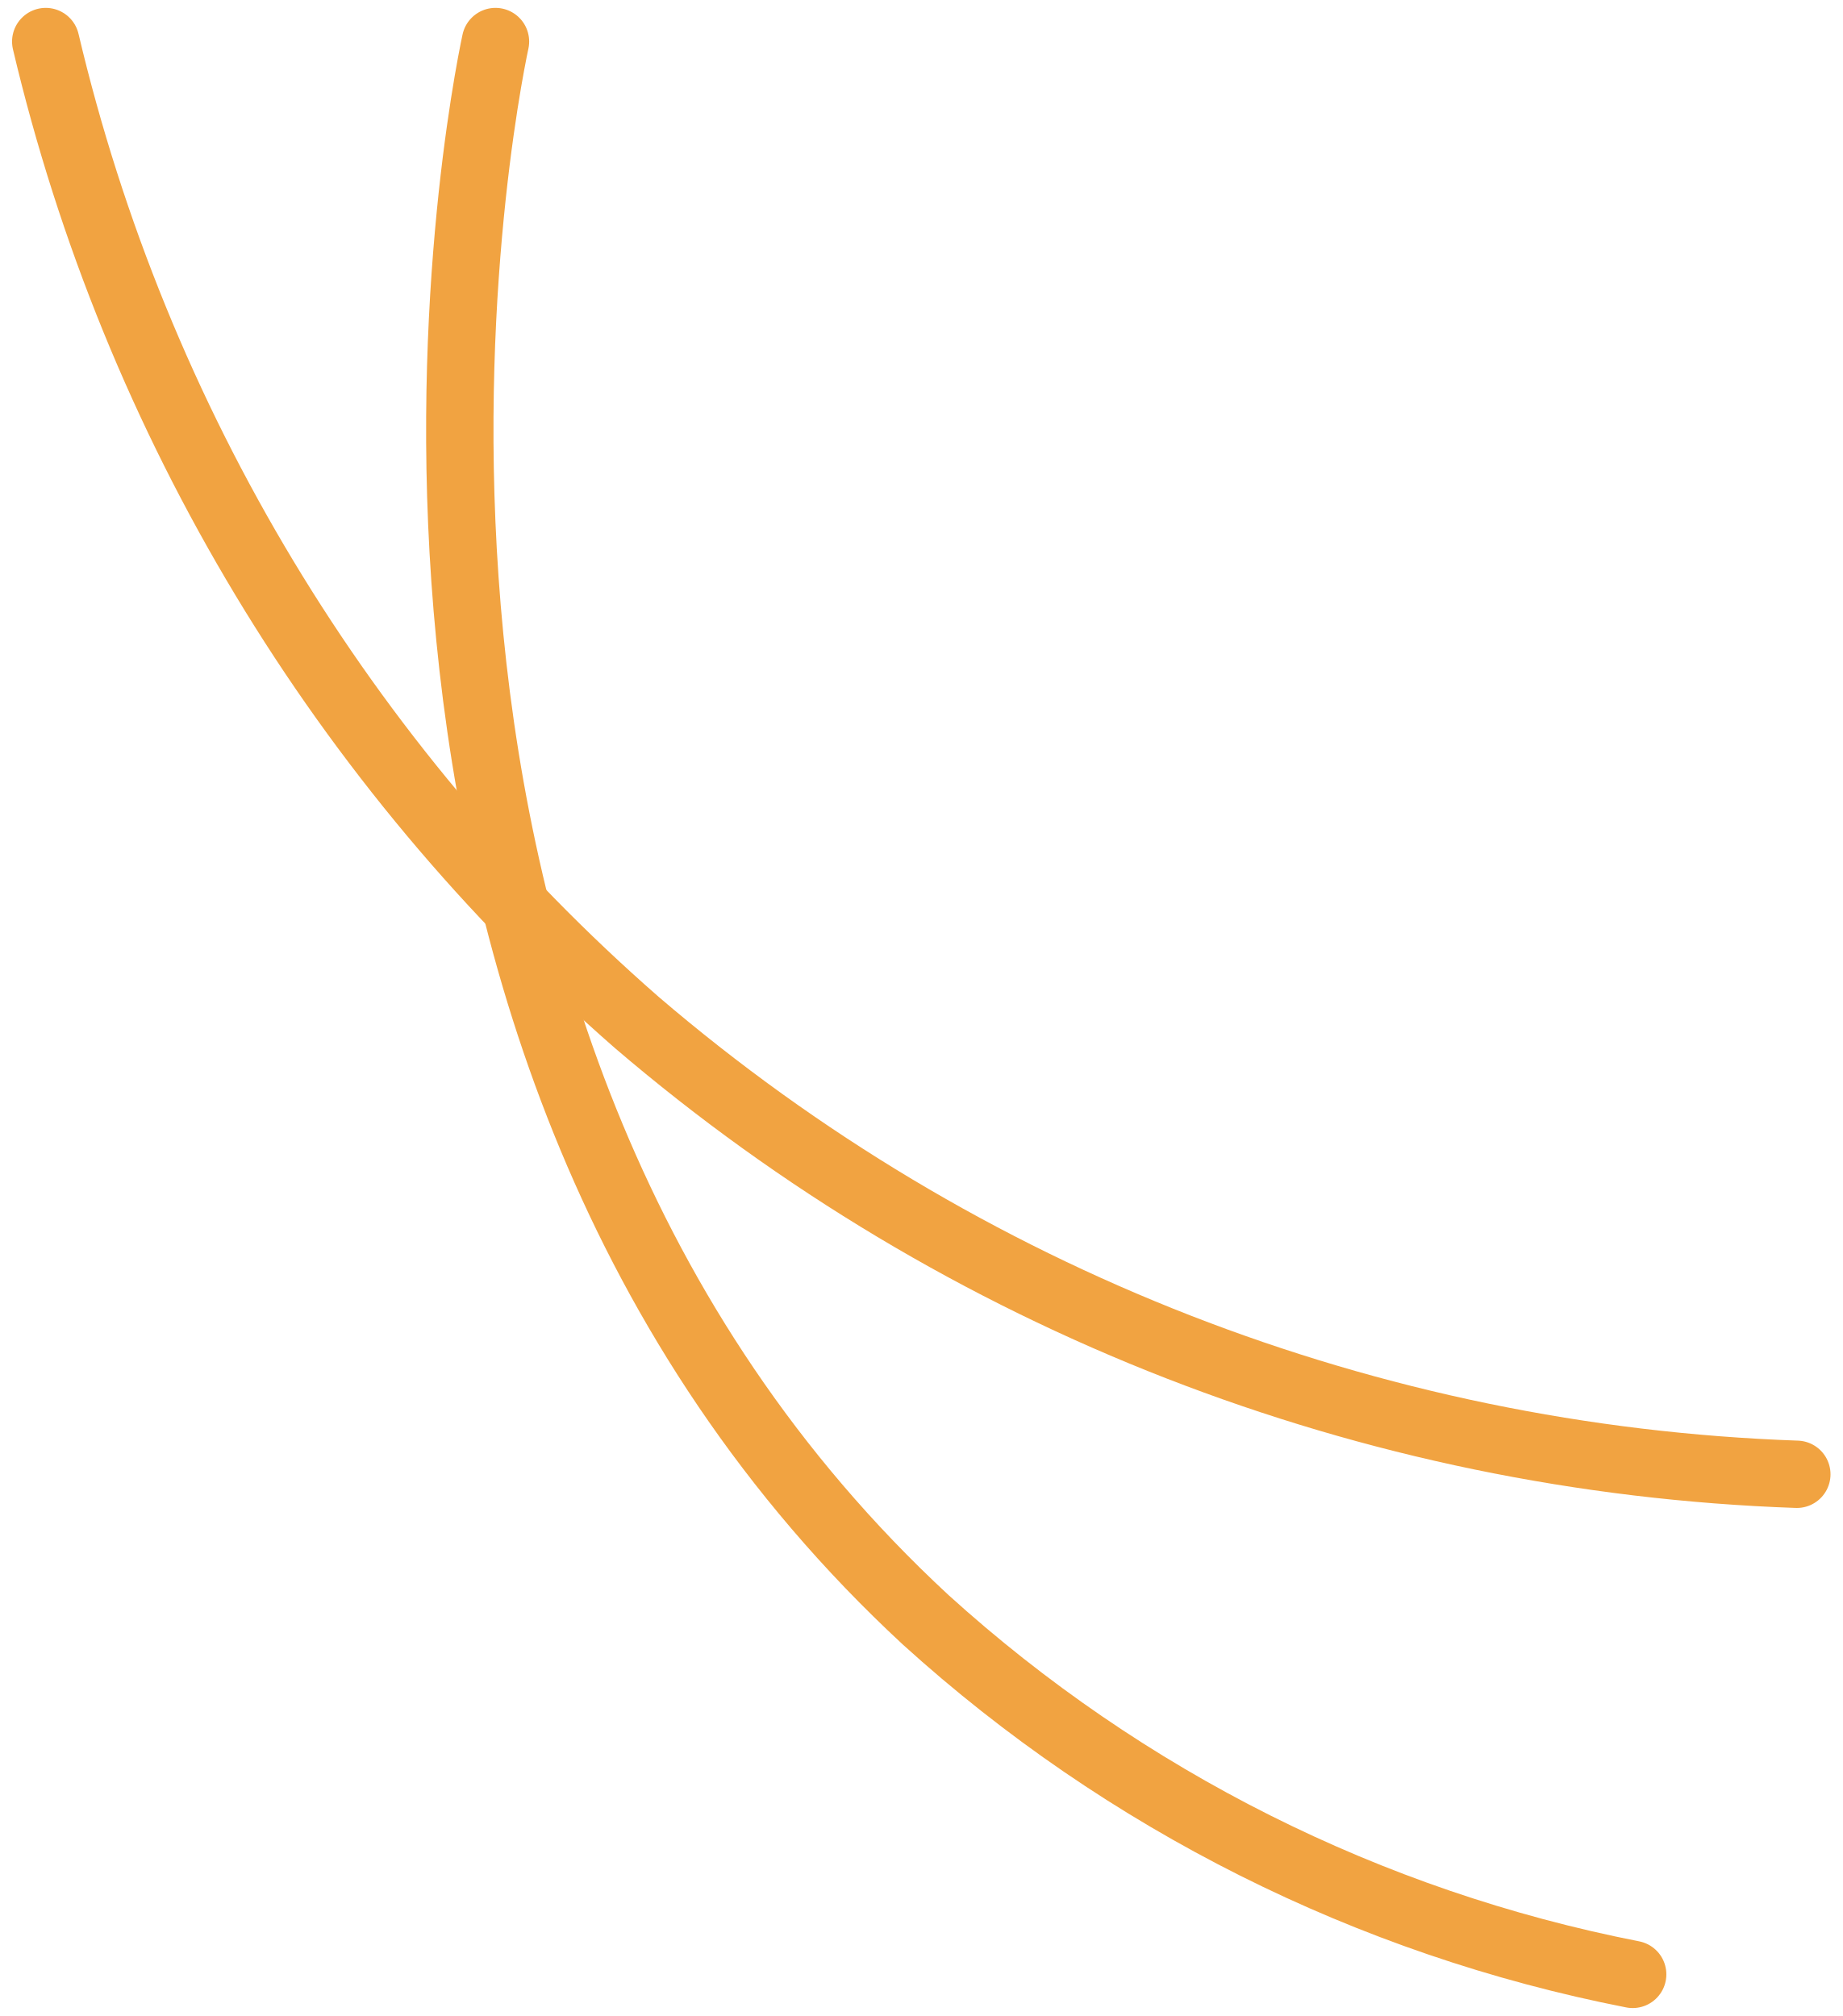
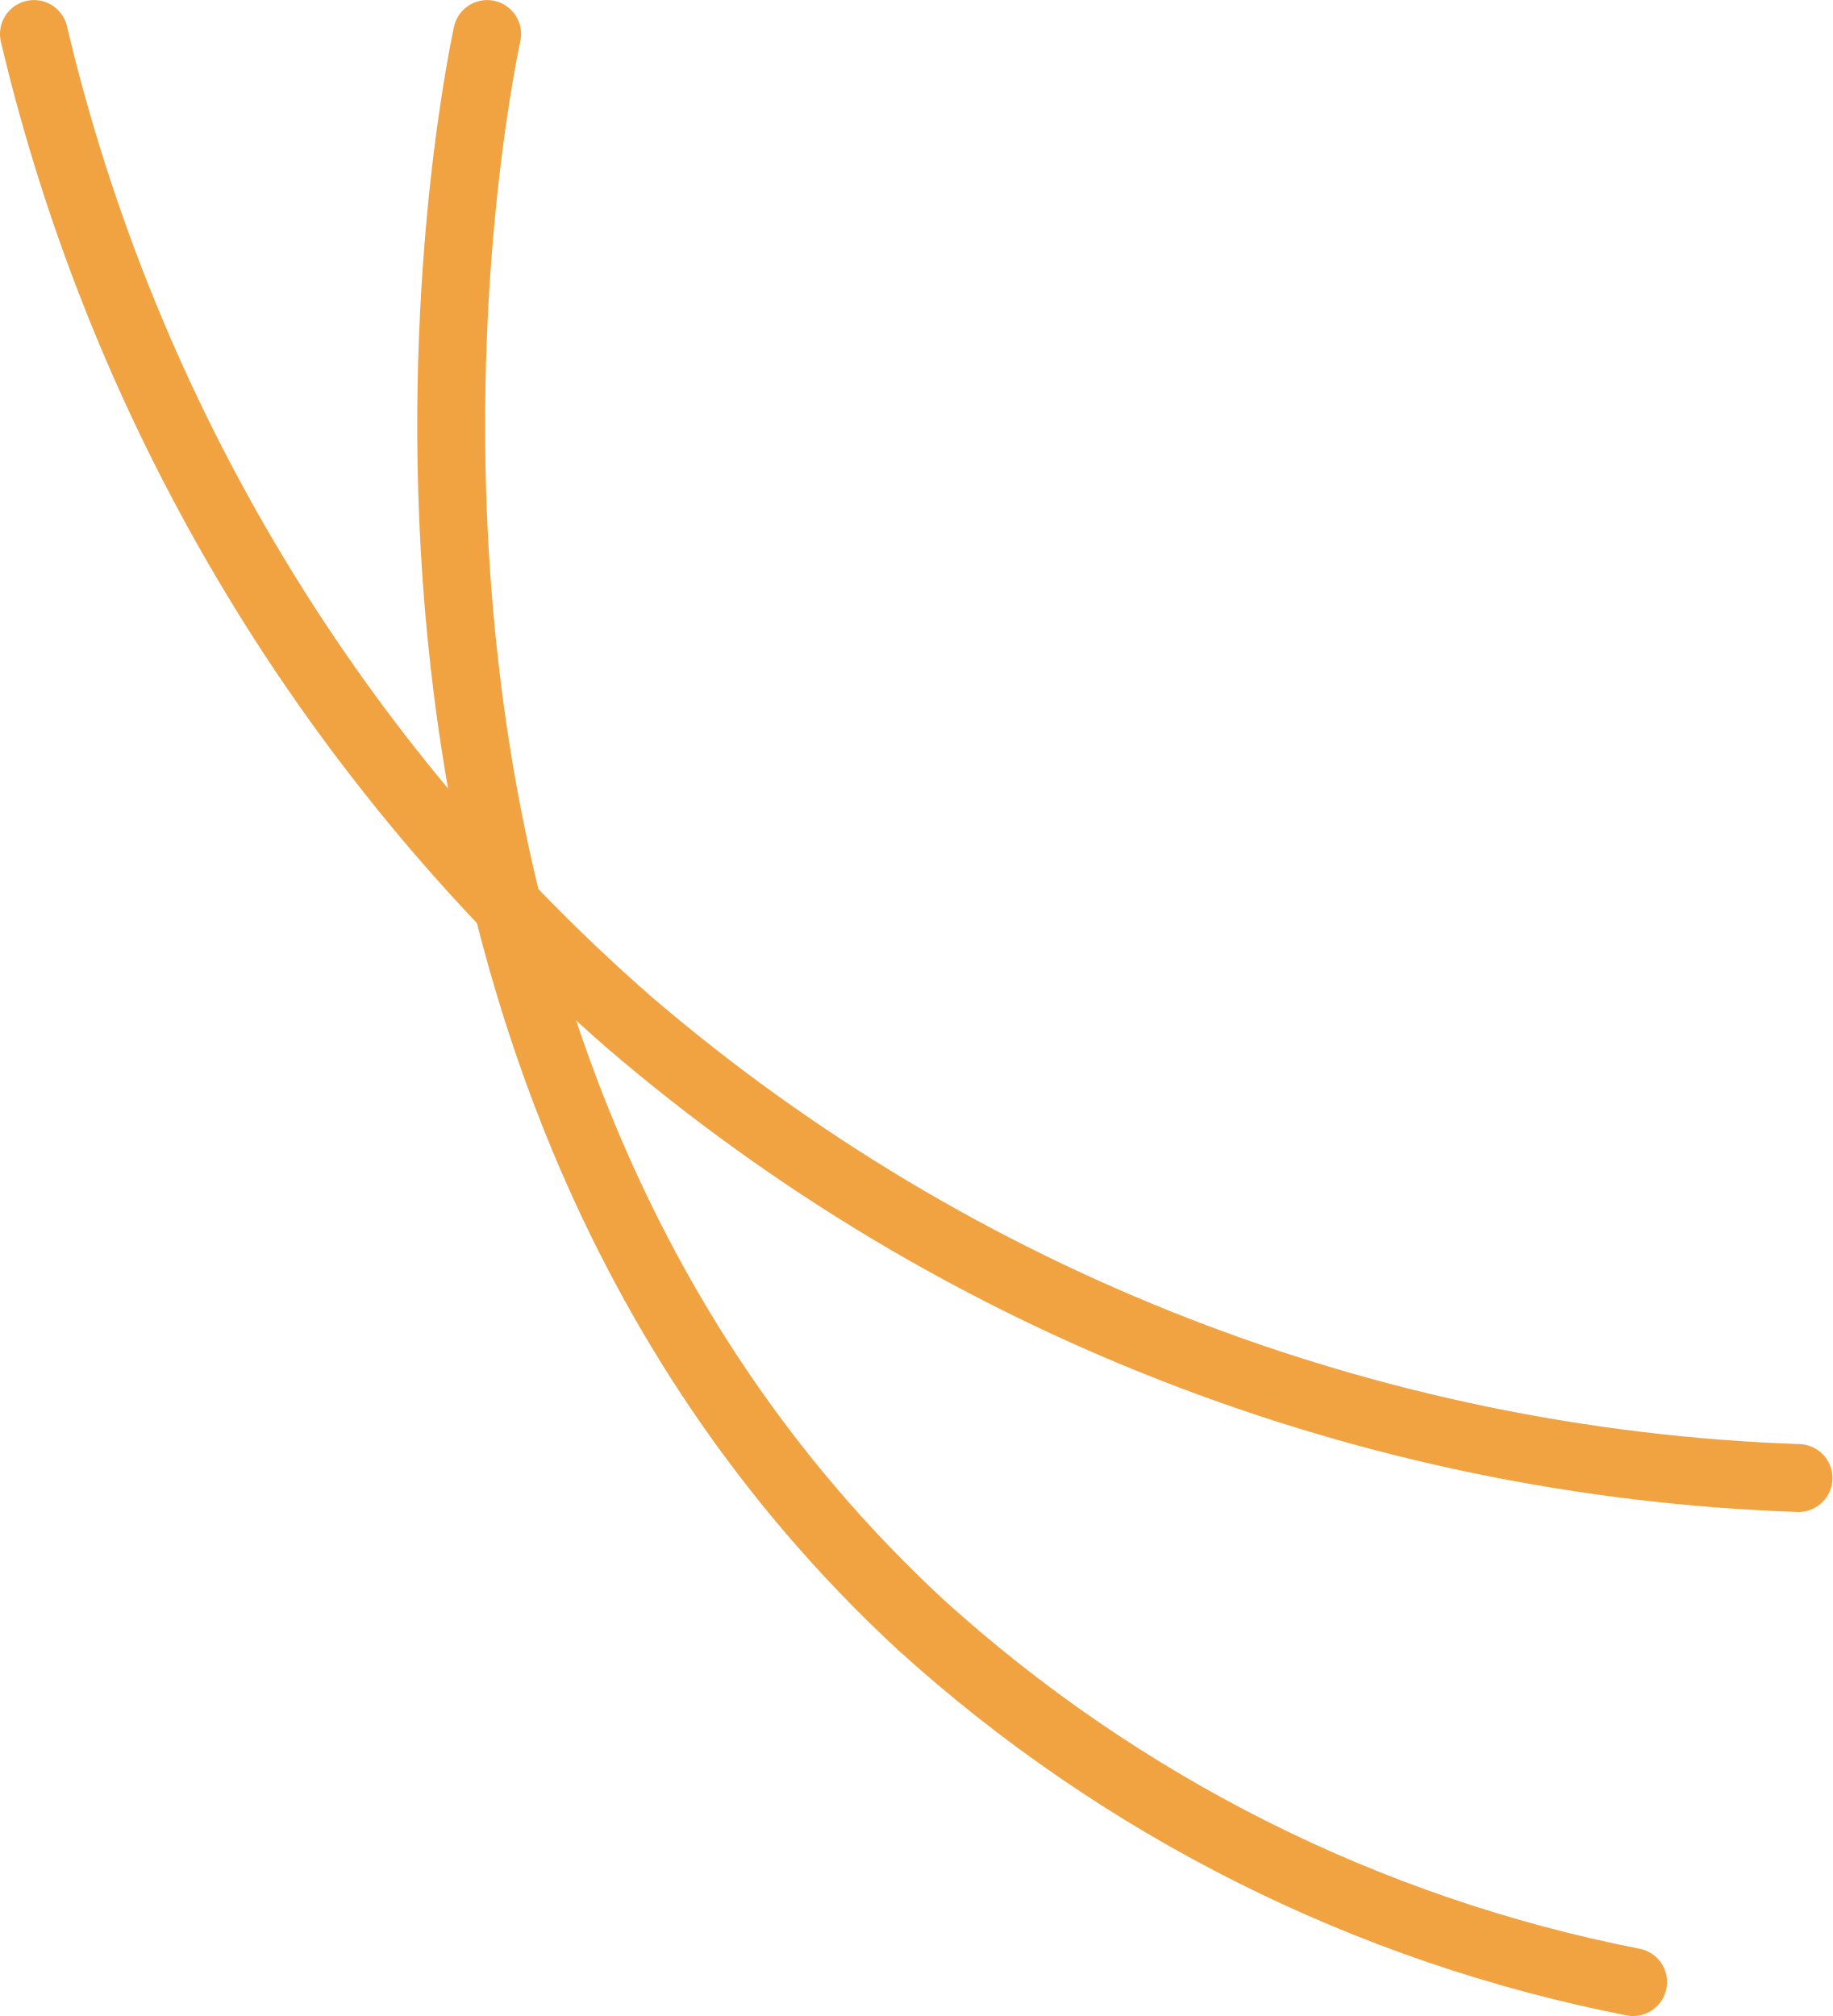
- <svg xmlns="http://www.w3.org/2000/svg" viewBox="0 0 27.355 29.936">
+ <svg xmlns="http://www.w3.org/2000/svg" viewBox="0 0 26.998 29.702">
  <defs>
    <style>.a{fill:none;stroke:#f1a341;stroke-linecap:round;stroke-miterlimit:10;}</style>
  </defs>
-   <path class="a" d="M26.676,21.892a27.969,27.969,0,0,1-17.223-6.71A27.838,27.838,0,0,1,.679.617" />
-   <path class="a" d="M7.356.617c-.209.978-2.936,14.801,6.387,23.436a21.881,21.881,0,0,0,10.496,5.265" />
+   <path class="a" d="M26.497,21.776a27.969,27.969,0,0,1-17.223-6.71A27.84,27.84,0,0,1,.5.501" />
+   <path class="a" d="M7.177.501c-.209.978-2.936,14.801,6.387,23.436a21.881,21.881,0,0,0,10.496,5.265" />
</svg>
